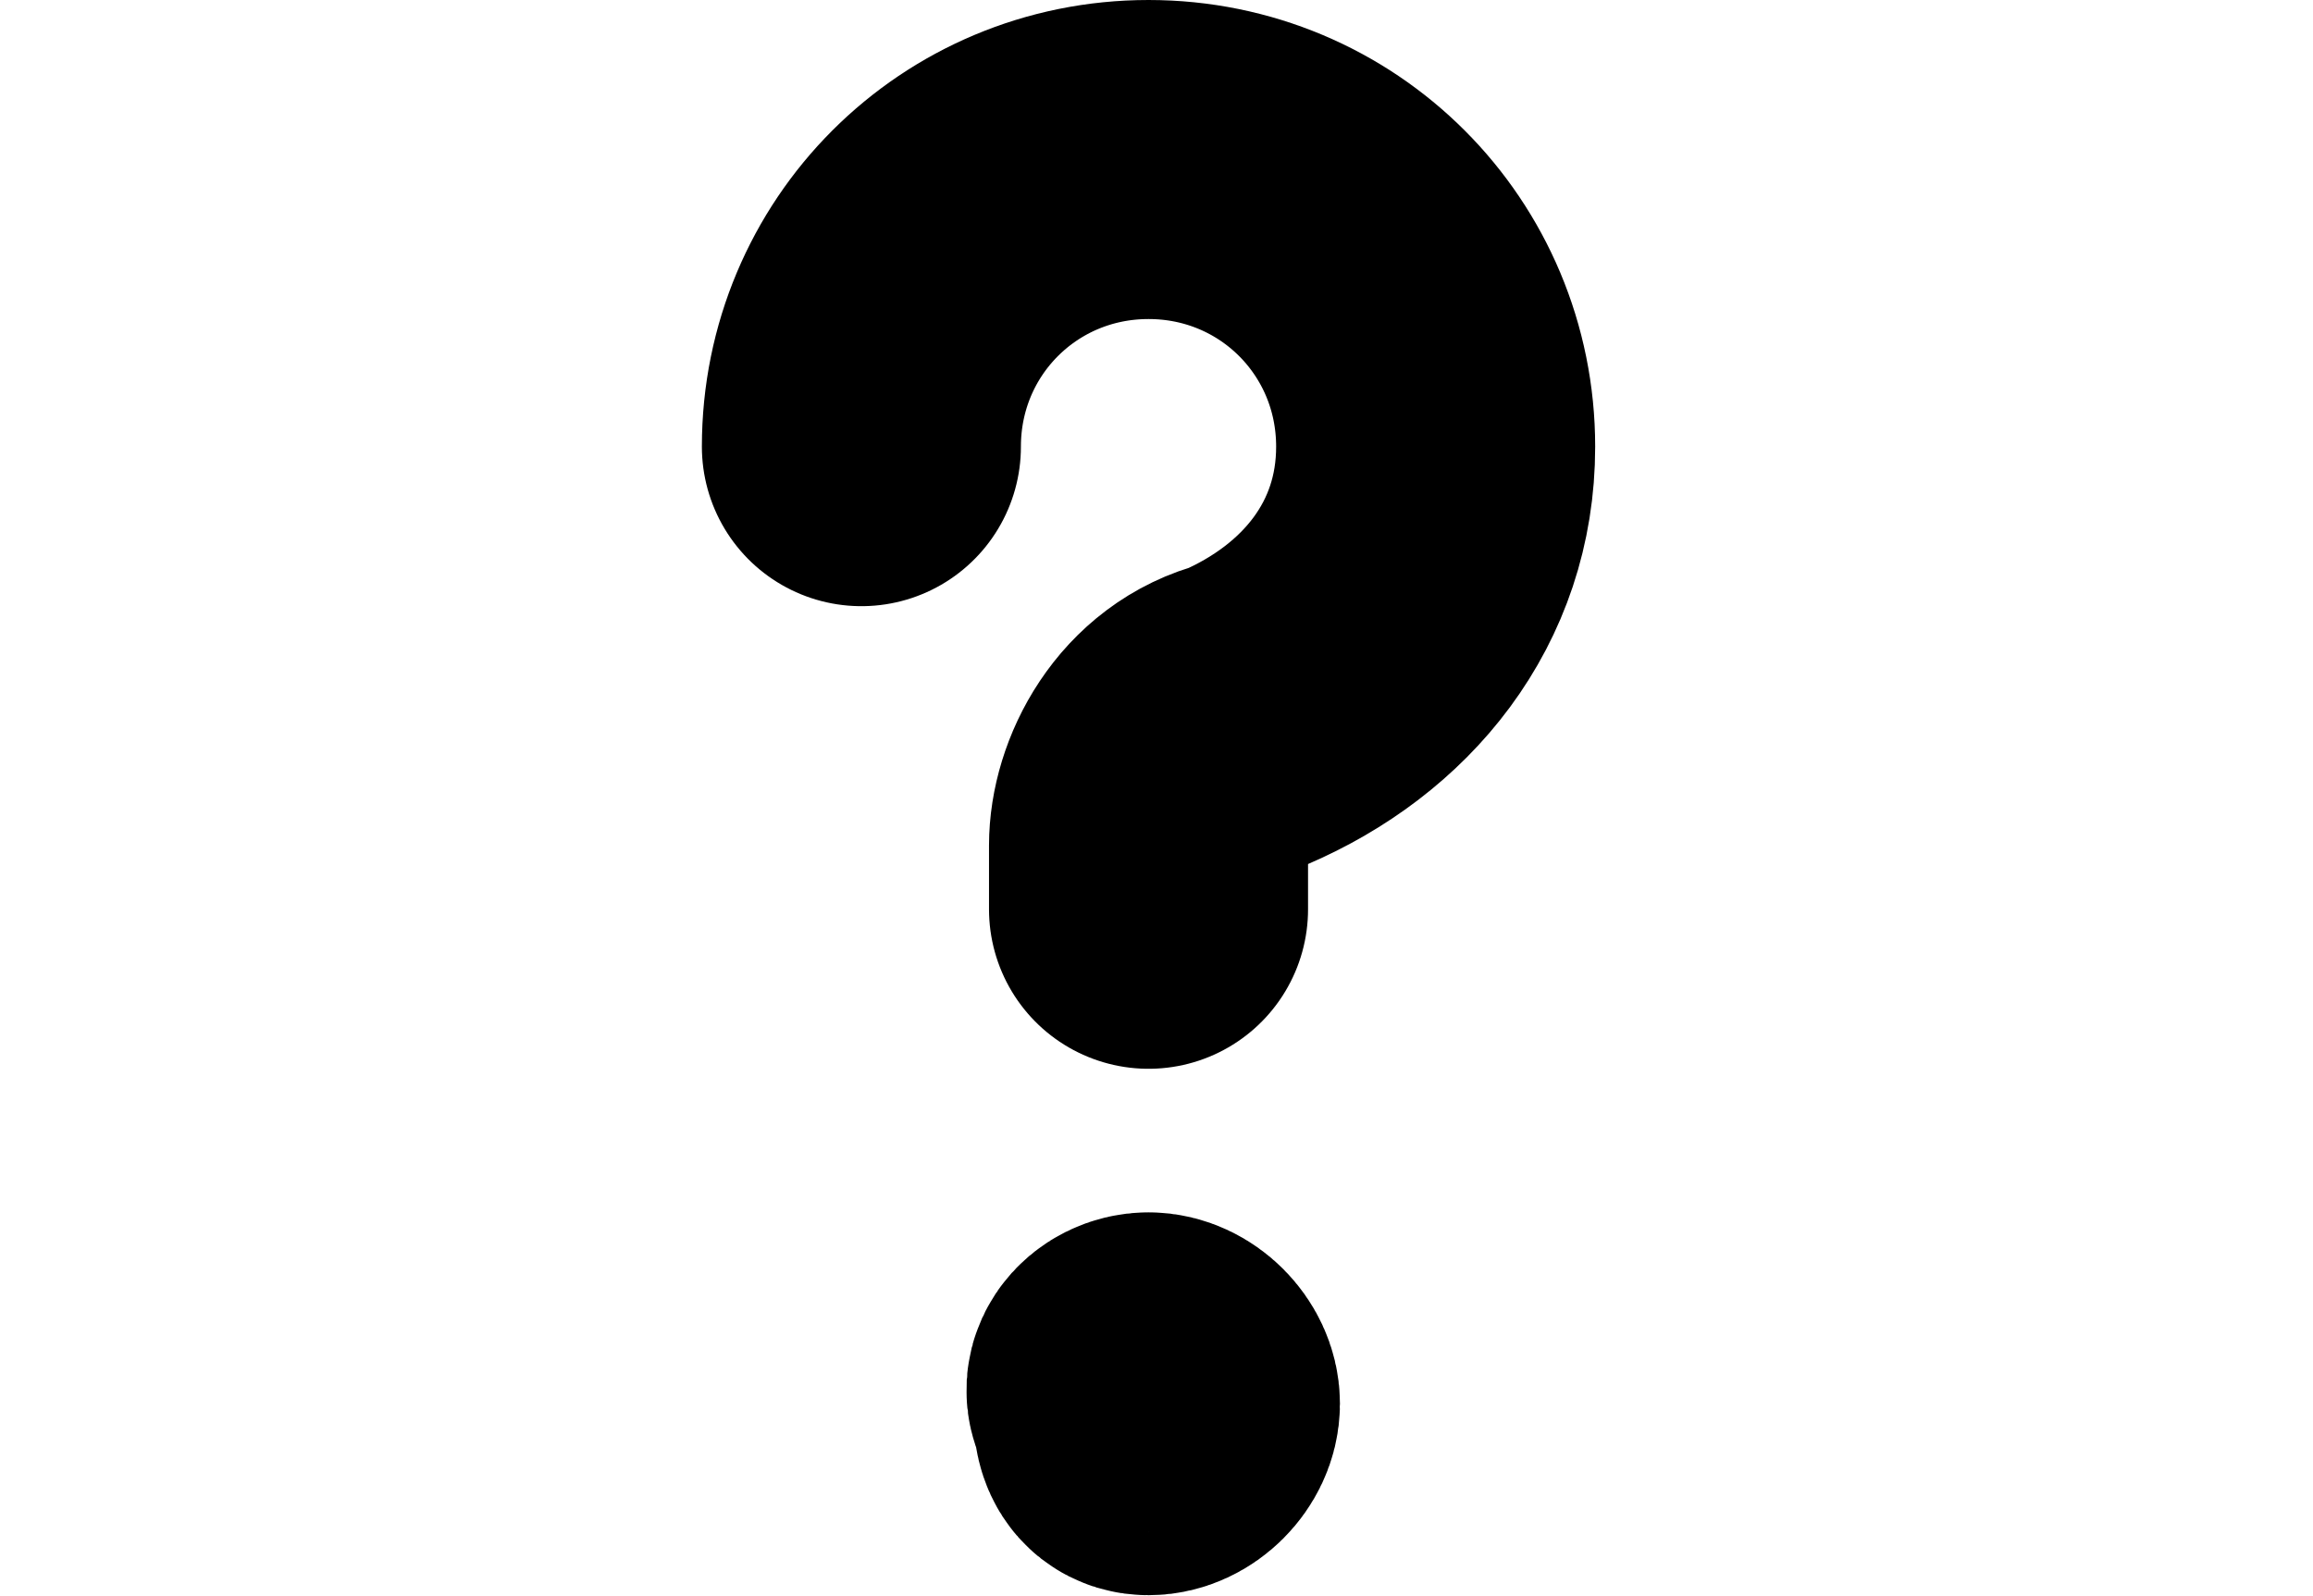
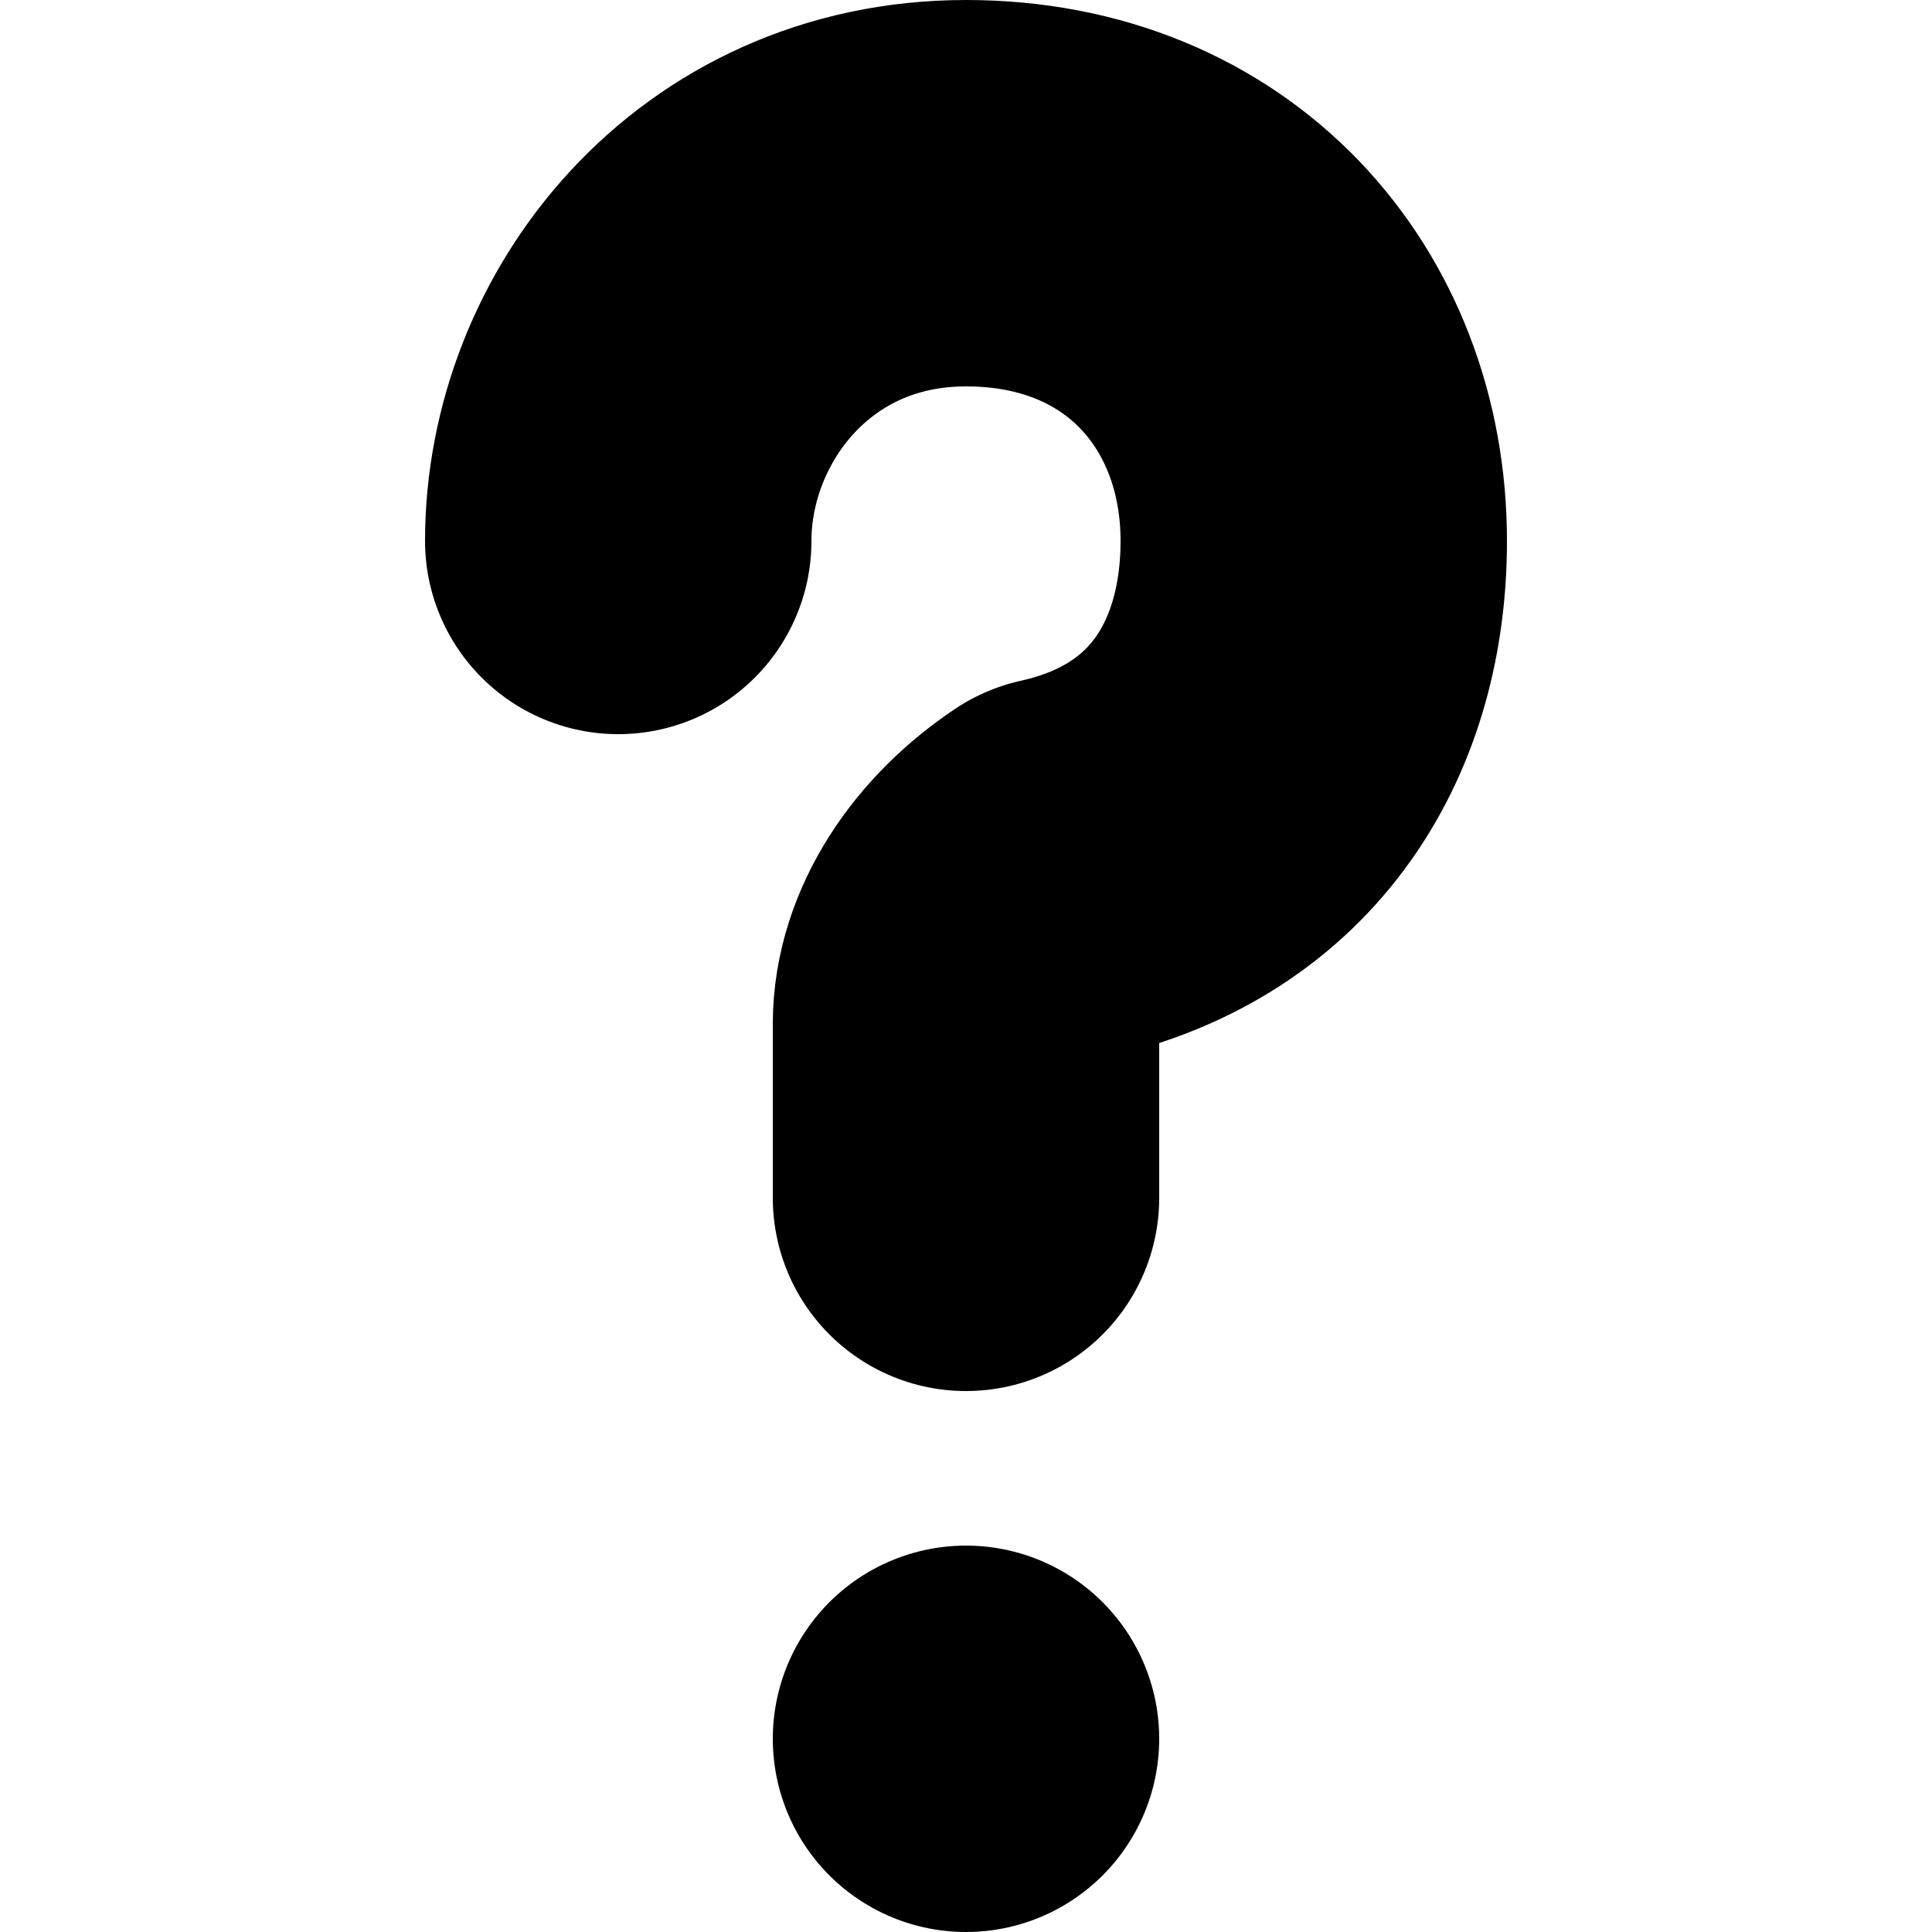
- <svg xmlns="http://www.w3.org/2000/svg" version="1.1" id="Hint_2_1_" x="0" y="0" viewBox="0 0 14.5 10" xml:space="preserve">
-   <style>.question-mark-st0{fill:none;stroke:currentColor;stroke-width:2;stroke-linecap:round;stroke-linejoin:round}</style>
-   <g id="Hint_2">
-     <path id="Shape_895_1_" class="question-mark-st0" d="M7.2 8.6c.1 0 .2.1.2.2s-.1.2-.2.2-.1-.1-.1-.2c-.1-.1 0-.2.1-.2" />
-     <path id="Shape_896_1_" class="question-mark-st0" d="M5.4 2.8c0-1 .8-1.8 1.8-1.8S9 1.8 9 2.8c0 .8-.5 1.4-1.2 1.7-.4.1-.6.5-.6.8v.4" />
+ <svg xmlns="http://www.w3.org/2000/svg" version="1.1" id="question-mark-small" x="0px" y="0px" viewBox="0 0 10 10" enable-background="new 0 0 10 10" xml:space="preserve">
+   <g>
+     <path fill="none" stroke="currentColor" stroke-width="2" stroke-linecap="round" stroke-linejoin="round" d="M5,9L5,9L5,9L5,9L5,9L5,9" />
+     <path fill="none" stroke="currentColor" stroke-width="2" stroke-linecap="round" stroke-linejoin="round" d="M3.2,2.8   C3.2,1.9,3.9,1,5,1s1.8,0.8,1.8,1.8c0,0.8-0.4,1.5-1.3,1.7C5.2,4.7,5,5,5,5.3v0.9" />
  </g>
</svg>
